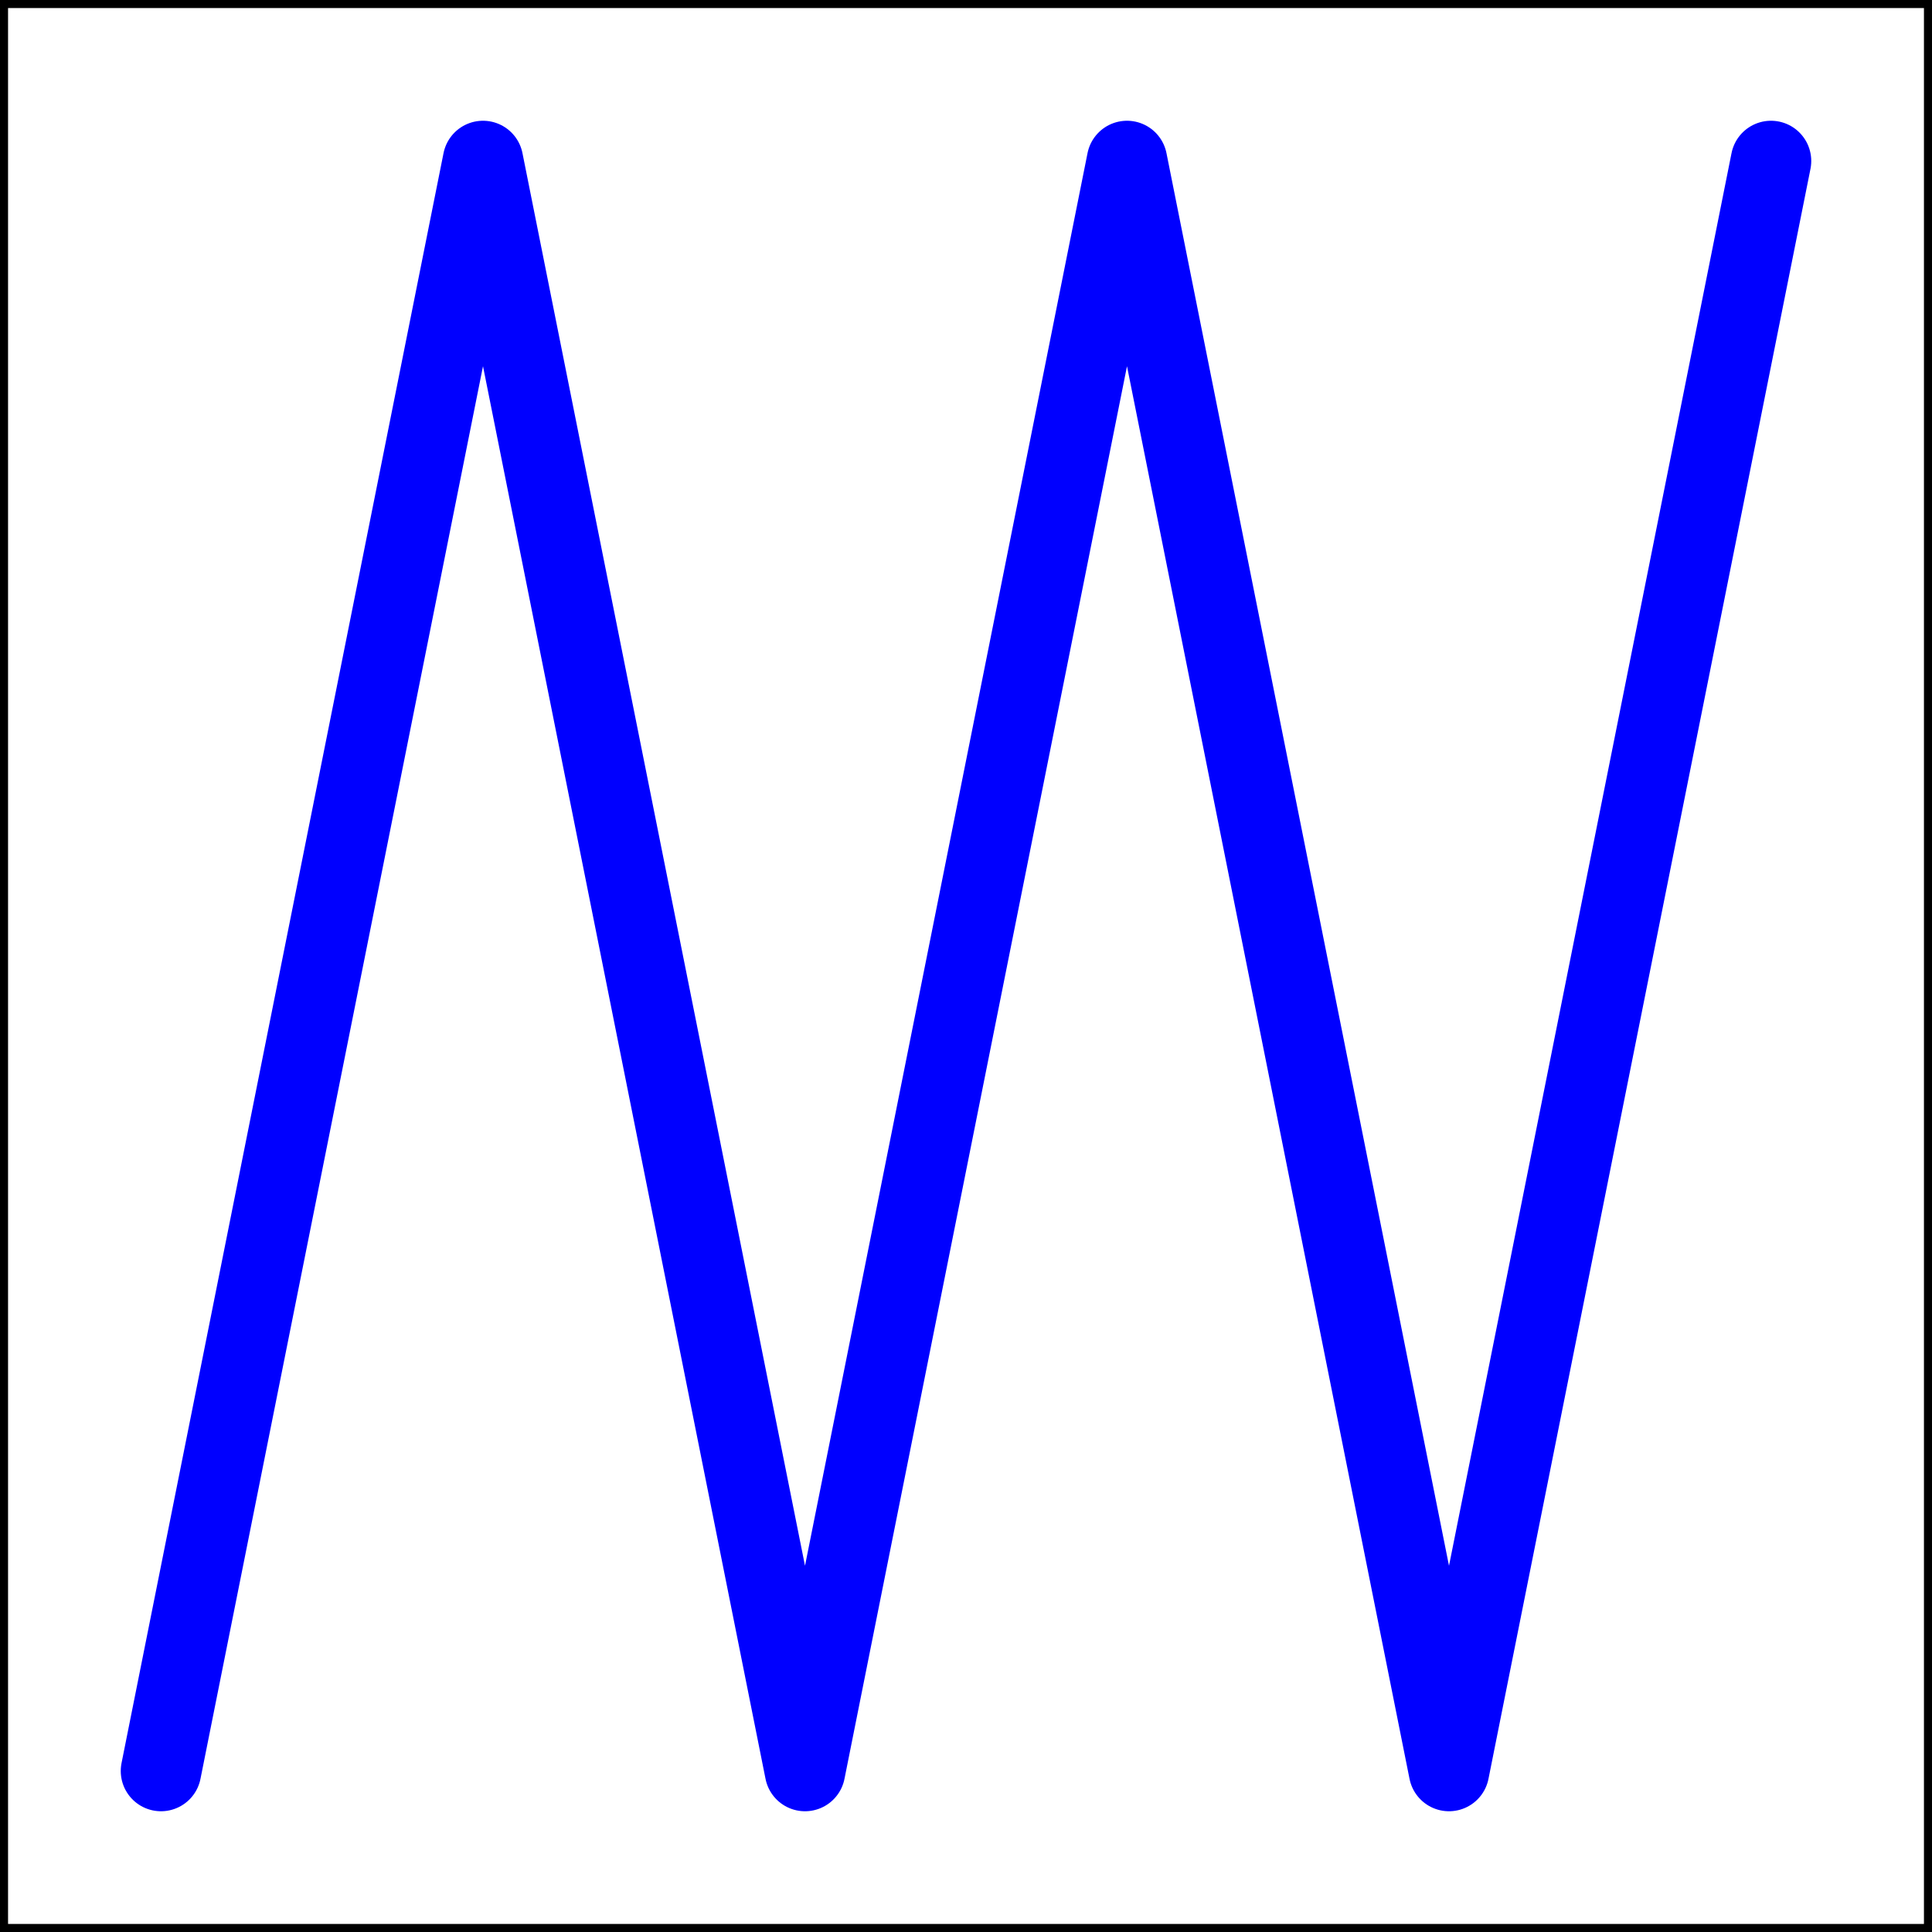
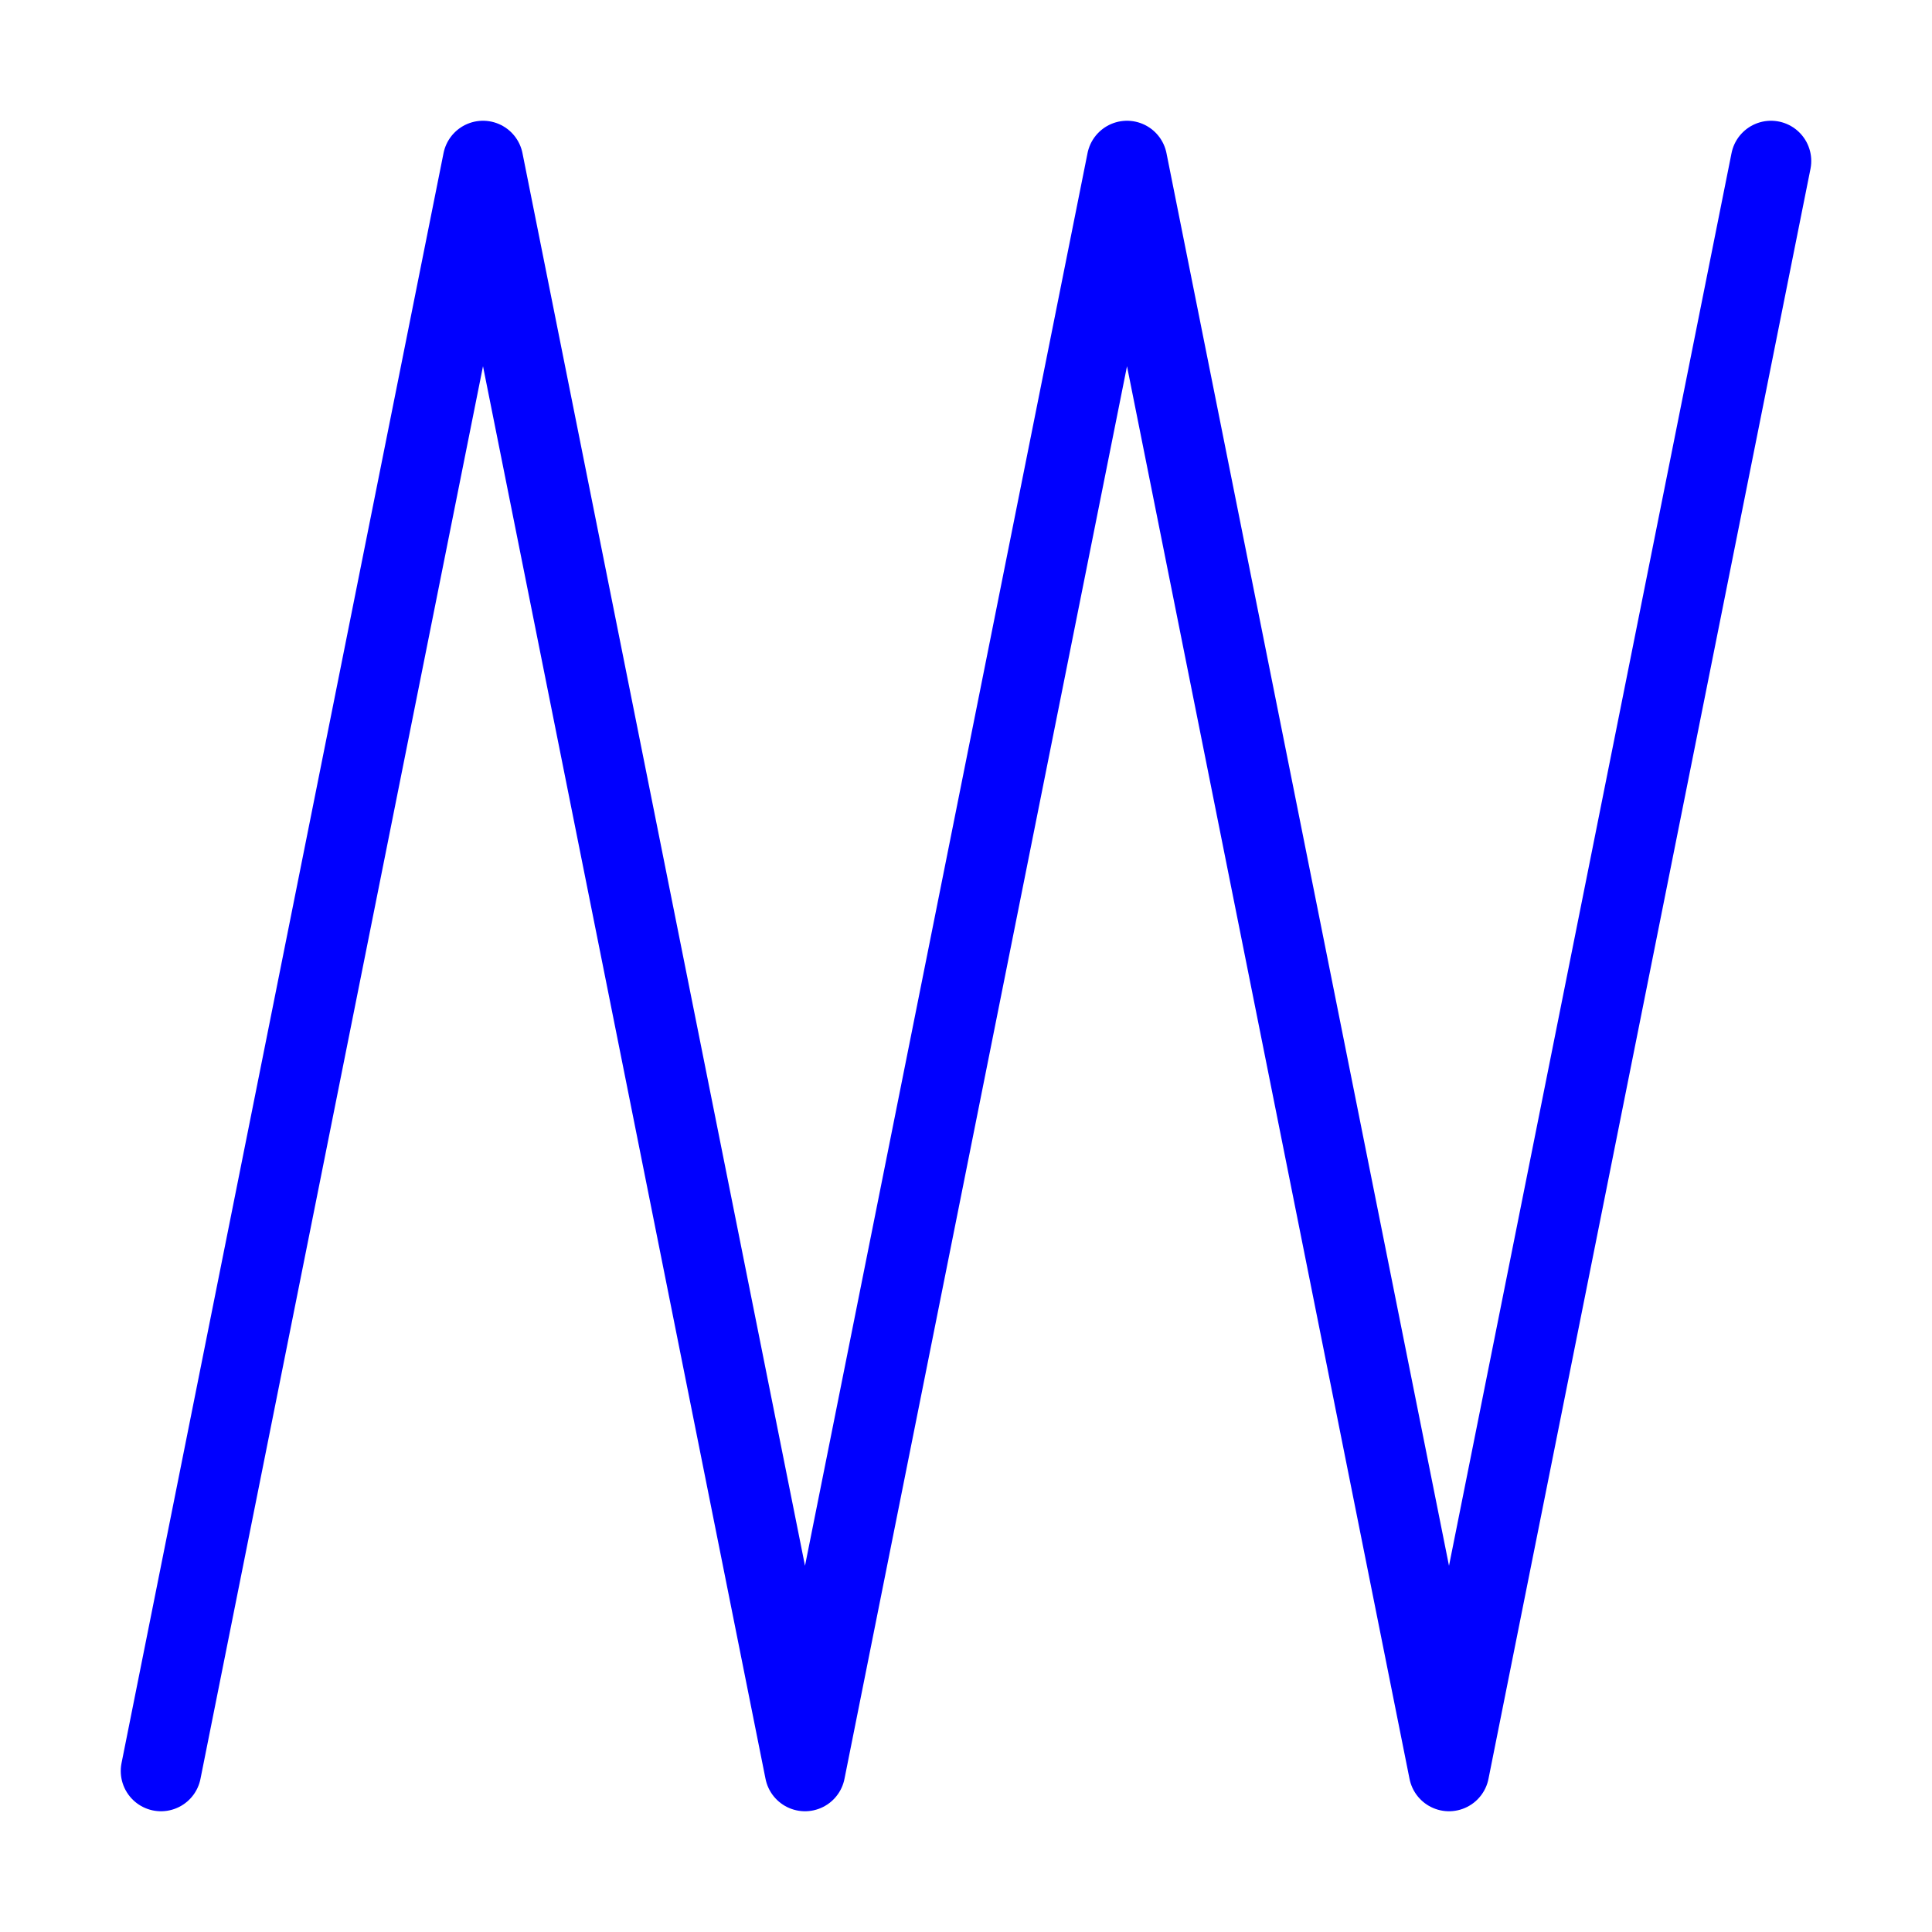
<svg xmlns="http://www.w3.org/2000/svg" xmlns:html="http://www.w3.org/1999/xhtml" width="120" height="120" version="1.1">
  <html:defs>
    <html:style type="text/css">
html, head, body { margin: 0px; height: 100%; }
.elm-overlay { position: fixed; top: 0px; left: 0px; width: 100%; height: 100%; color: white; pointer-events: none; font-family: "Trebuchet MS", "Lucida Grande", "Bitstream Vera Sans", "Helvetica Neue", sans-serif; }
.elm-overlay-resume { width: 100%; height: 100%; cursor: pointer; text-align: center; pointer-events: auto; background-color: rgba(200, 200, 200, 0.702); }
.elm-overlay-resume-words { position: absolute; top: calc(50% - 40px); font-size: 80px; line-height: 80px; height: 80px; width: 100%; }
.elm-mini-controls { position: fixed; bottom: 0px; right: 6px; border-radius: 4px; background-color: rgb(61, 61, 61); font-family: monospace; pointer-events: auto; }
.elm-mini-controls-button { padding: 6px; cursor: pointer; text-align: center; min-width: 24ch; }
.elm-mini-controls-import-export { padding: 4px 0px; font-size: 0.8em; text-align: center; background-color: rgb(50, 50, 50); }
.elm-overlay-message { position: absolute; width: 600px; height: 100%; padding-left: calc(50% - 300px); padding-right: calc(50% - 300px); background-color: rgba(200, 200, 200, 0.702); pointer-events: auto; }
.elm-overlay-message-title { font-size: 36px; height: 80px; background-color: rgb(50, 50, 50); padding-left: 22px; vertical-align: middle; line-height: 80px; }
.elm-overlay-message-details { padding: 8px 20px; overflow-y: auto; max-height: calc(100% - 156px); background-color: rgb(61, 61, 61); }
.elm-overlay-message-details-type { font-size: 1.5em; }
.elm-overlay-message-details ul { list-style-type: none; padding-left: 20px; }
.elm-overlay-message-details ul ul { list-style-type: disc; padding-left: 2em; }
.elm-overlay-message-details li { margin: 8px 0px; }
.elm-overlay-message-buttons { height: 60px; line-height: 60px; text-align: right; background-color: rgb(50, 50, 50); }
.elm-overlay-message-buttons button { margin-right: 20px; }</html:style>
  </html:defs>
  <g transform="matrix(1 0 0 -1 -90 210)">
    <polyline points="100,100 120,200 140,100 160,200 180,100 200,200" stroke="blue" fill="none" stroke-width="5" stroke-linecap="round" stroke-linejoin="round" />
  </g>
-   <polygon points="0,0 0,120 120,120 120,0" fill="none" stroke="black" stroke-width="1" />
</svg>
